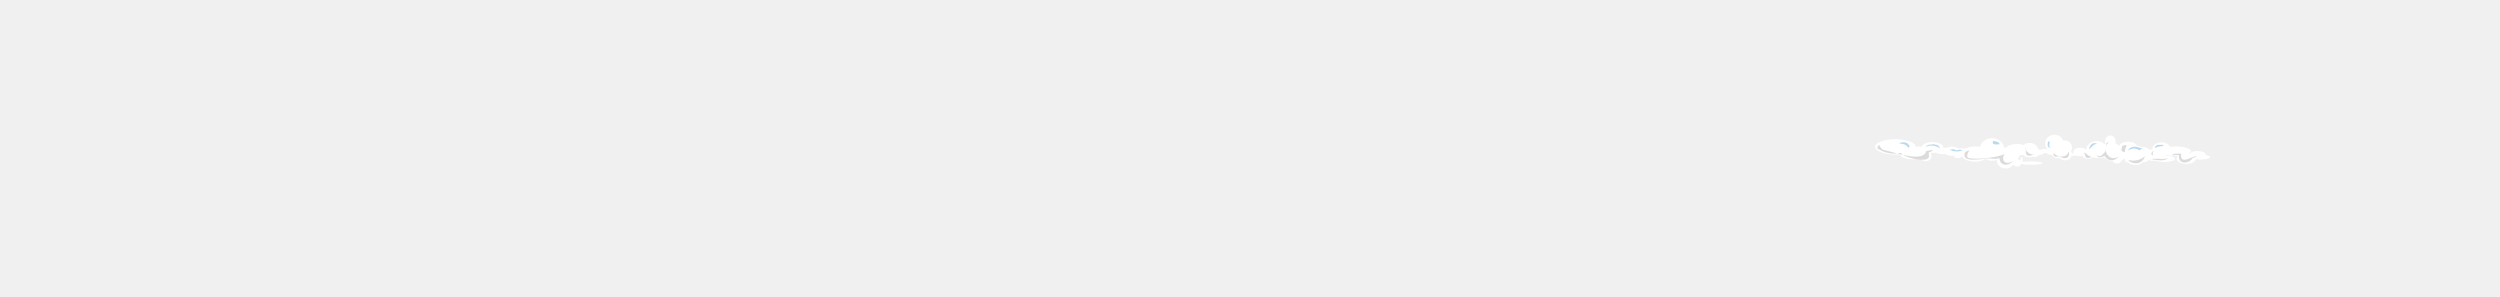
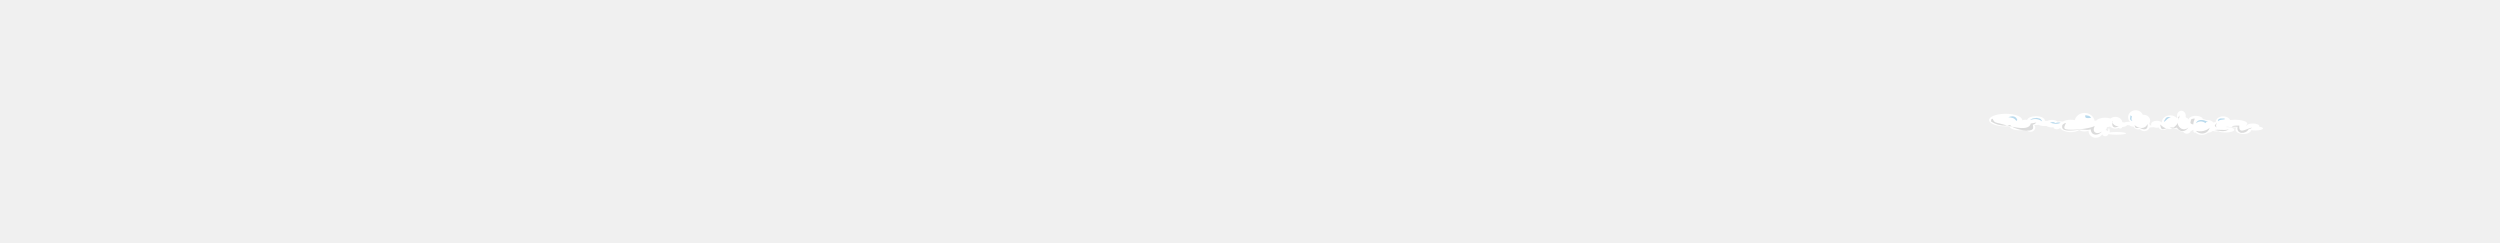
- <svg xmlns="http://www.w3.org/2000/svg" version="1.1" x="0px" y="0px" width="9111px" height="1080px" viewBox="0 0 9111 1080" enable-background="new 0 0 9111 1080" xml:space="preserve">
+ <svg xmlns="http://www.w3.org/2000/svg" version="1.1" x="0px" y="0px" width="11143px" height="1080px" viewBox="0 0 11143 1080" enable-background="new 0 0 11143 1080" xml:space="preserve">
  <g id="Cloud_1_">
    <g>
-       <path fill="#FFFFFF" d="M8037.679,564.491c0.374-0.753,0.571-1.532,0.571-2.331c0-6.492-12.949-11.754-28.918-11.754    c-13.73,0-25.224,3.89-28.182,9.105c-1.048-0.247-2.127-0.467-3.228-0.656c4.223-2.402,6.622-5.149,6.622-8.07    c0-9.422-24.971-17.062-55.771-17.062c-7.242,0-14.161,0.421-20.508,1.19c-4.563-9.535-16.777-16.358-31.131-16.358    c-18.251,0-33.049,11.035-33.049,24.647c0,0.396,0.013,0.791,0.037,1.183c-3.739,0.162-7.298,0.771-10.556,1.748    c-5.592-6.626-14.345-10.893-24.183-10.893c-2.132,0-4.216,0.201-6.224,0.582c-4.69-2.489-10.004-4.172-15.695-4.825    c-0.237-0.162-0.479-0.322-0.733-0.48c-2.259-8.053-15.485-14.235-31.466-14.235c-17.569,0-31.811,7.468-31.811,16.684    c0,0.04,0.003,0.082,0.003,0.121c-2.144-4.149-6.219-7.416-11.258-8.978c-0.697-1.285-1.498-2.47-2.391-3.532    c0.28-1.508,0.428-3.073,0.428-4.674c0-12.356-8.694-22.372-19.417-22.372c-10.722,0-19.42,10.016-19.42,22.372    c0,3.053,0.534,5.964,1.497,8.618c-1.095,0.246-2.165,0.525-3.213,0.832c-6.814-6.922-17.206-11.347-28.853-11.347    c-20.534,0-37.18,13.751-37.18,30.714c0,0.506,0.016,1.009,0.045,1.508c-4.386-4.744-12.755-7.954-22.356-7.954    c-14.145,0-25.613,6.961-25.613,15.548c0,1.748,0.476,3.431,1.352,4.998c-1.107-0.046-2.25-0.07-3.418-0.07    c-1.038,0-2.057,0.02-3.05,0.057c-0.362-2.983-1.344-5.793-2.823-8.323c2.42-3.809,3.806-8.239,3.806-12.967    c0-14.238-12.575-25.785-28.091-25.785c-1.49,0-2.956,0.11-4.384,0.314c-4.631-12.105-17.193-20.788-31.967-20.788    c-18.711,0-33.876,13.92-33.876,31.092c0,8.224,3.478,15.7,9.159,21.26c-2.759-0.502-5.87-0.784-9.159-0.784    c-6.723,0-12.691,1.179-16.465,3.003c-2.797-0.721-5.941-1.209-9.299-1.397c-1.525-13.247-14.749-23.598-30.835-23.598    c-8.44,0-16.088,2.85-21.675,7.473c-6.888-2.323-15.214-3.681-24.178-3.681c-17.801,0-33.069,5.347-39.591,12.97    c-0.567-0.052-1.141-0.079-1.721-0.079c-1.921,0-3.767,0.292-5.496,0.82c-3.341-19.793-21.989-34.945-44.493-34.945    c-21.113,0-38.828,13.337-43.699,31.33c-0.226,0.215-0.452,0.433-0.67,0.655c-5.363-1.069-11.151-1.651-17.184-1.651    c-13.574,0-25.892,2.947-34.954,7.738c-1.448,0.063-2.868,0.139-4.25,0.23c-2.678-0.736-5.625-1.143-8.72-1.143    c-3.803,0-7.382,0.614-10.514,1.699c-5.42-4.668-14.967-7.767-25.84-7.767c-8.106,0-15.474,1.724-20.945,4.532    c-3.273-0.447-6.803-0.703-10.482-0.735c0.018-0.254,0.033-0.506,0.033-0.763c0-10.889-17.757-19.716-39.662-19.716    c-19.759,0-36.142,7.185-39.159,16.586c-2.504-0.429-5.169-0.661-7.936-0.661c-5.17,0-9.994,0.809-14.068,2.209    c0.013-0.232,0.021-0.462,0.021-0.692c0-15.497-33.106-28.059-73.947-28.059c-40.839,0-73.949,12.563-73.949,28.059    s33.109,28.059,73.949,28.059c6.125,0,12.074-0.284,17.765-0.814c0,0.017,0,0.037,0,0.057c0,10.053,19.605,18.198,43.79,18.198    c11.513,0,21.987-1.847,29.804-4.866c3.229,6.877,10.68,11.693,19.357,11.693c11.636,0,21.067-8.658,21.067-19.337    c0-4.235-1.481-8.147-3.994-11.332c2.368,0.218,4.807,0.333,7.3,0.333c4.066,0,7.992-0.303,11.684-0.868    c5.729,3.259,15.747,5.42,27.15,5.42c2.795,0,5.506-0.13,8.091-0.374c5.594,3.92,14.323,6.439,24.131,6.439    c2.598,0,5.121-0.178,7.529-0.51c-0.061,0.293-0.092,0.59-0.092,0.892c0,4.396,6.474,7.96,14.459,7.96    c7.126,0,13.044-2.839,14.236-6.574c6.372,11.277,25.517,19.469,48.146,19.469c14.996,0,28.461-3.6,37.695-9.311    c6.917,3.975,15.097,6.275,23.857,6.275c6.336,0,12.362-1.201,17.829-3.369c-0.041,0.611-0.063,1.229-0.063,1.852    c0,16.335,14.426,29.576,32.223,29.576c12.219,0,22.852-6.243,28.313-15.444c2.181,5.048,7.545,8.621,13.825,8.621    c6.679,0,12.331-4.044,14.208-9.608c0.374,0.082,0.762,0.163,1.164,0.245c0.238,0.17,0.486,0.262,0.737,0.262    c0.116,0,0.229-0.021,0.34-0.057c7.789,1.419,19.916,2.332,33.538,2.332c23.499,0,42.551-2.717,42.551-6.067    c0-3.35-19.052-6.065-42.551-6.065c-11.941,0-22.731,0.7-30.46,1.829c0.195-1.607,0.302-3.379,0.302-5.243    c0-7.329-1.664-13.271-3.72-13.271c-2.05,0-3.716,5.941-3.716,13.271c0,0.405,0.007,0.805,0.017,1.2    c-2.583-3.582-6.952-5.977-11.945-6.117c4.099-3.366,6.725-8.065,6.953-13.297c5.065-0.485,9.812-1.412,14.073-2.693    c5.681,5.602,14.119,9.152,23.538,9.152c5.283,0,10.256-1.116,14.606-3.084c1.732,1.666,4.17,2.705,6.877,2.705    c4.422,0,8.138-2.771,9.196-6.525c10.437-0.559,18.872-3.992,21.168-8.463c1.523,0.131,3.116,0.201,4.751,0.201    c2.023,0,3.977-0.107,5.826-0.307c0.634,3.475,8.53,6.32,18.877,6.985c3.677,7.284,11.211,12.28,19.912,12.28    c2.728,0,5.339-0.49,7.751-1.389c4.61,5.459,11.821,8.971,19.926,8.971c11.517,0,21.229-7.089,24.238-16.771    c1.245,0.058,2.535,0.088,3.854,0.088c5.092,0,9.723-0.457,13.186-1.209c4.121,1.719,9.114,2.728,14.493,2.728    c3.026,0,5.926-0.32,8.621-0.903c1.75,6.129,9.802,10.76,19.471,10.76c7.095,0,13.319-2.492,16.823-6.242    c4.476,1.578,9.401,2.451,14.575,2.451c3.119,0,6.146-0.318,9.041-0.916c1.5,0.104,3.034,0.159,4.594,0.159    c4.887,0,9.52-0.526,13.685-1.464c1.829,2.352,4.52,4.101,7.653,4.85c5.39,5.086,13.974,8.859,24.08,10.339    c3.234,4.515,8.881,7.51,15.31,7.51c8.053,0,14.881-4.698,17.266-11.206c3.613-1.529,6.773-3.413,9.34-5.561    c0.902-0.053,1.788-0.126,2.657-0.226c0.127,0.279,0.257,0.554,0.389,0.827c-0.466,1.095-0.733,2.336-0.733,3.652    c0,4.396,2.958,7.961,6.607,7.961c0.921,0,1.794-0.226,2.589-0.633c7.34,6.476,17.536,10.491,28.809,10.491    c10.911,0,20.807-3.76,28.087-9.868c8.019-0.194,15.266-3.223,20.6-8.033c4.524,1.74,9.763,2.734,15.347,2.734    c3.213,0,6.312-0.33,9.228-0.939c6.937,3.306,18.899,5.489,32.498,5.489c21.446,0,38.831-5.431,38.831-12.133    c0-6.63-17.016-12.018-38.144-12.13c2.047-0.563,3.998-1.274,5.833-2.114c9.472,2.272,21.409,3.626,34.378,3.626    c2.937,0,5.817-0.068,8.631-0.201c-3.12,2.944-4.915,6.385-4.915,10.062c0,10.889,15.722,19.717,35.115,19.717    c17.991,0,32.819-7.597,34.872-17.389c5.303,0.925,11.629,1.463,18.422,1.463c18.708,0,33.876-4.075,33.876-9.101    C8054.774,569.014,8047.891,566.059,8037.679,564.491z" />
-       <path fill="#DBDBDB" d="M6841.011,540.282c24.459,16.964,57.877,24.125,86.527,16.751c11.814,17.737,75.416,30.387,93.295,23.02    c12.051-4.968,9.803-11.934,7.805-23.861c8.14-3.235,9.44-2.883,15.742-10.148c-6.604,0.92-16.824,3.389-24.813,4.527    c-8.284,41.751-109.222,6.904-139.089-0.41c-17.036-4.172-23.871-3.15-30.756-20.946c-11.181,3.631-6.434,8.046-5.382,15.565" />
-       <path fill="#DBDBDB" d="M7161.623,554.896c-17.798,43.439,67.902,21.199,89.086,22.608c13.657,0.908,22.371,3.317,36.047-1.136    c2,29.791,33.031,30.204,50.033,10.176c-23.846,15.436-46.22,2.965-32.171-24.729c-26.441,12.881-100.725,20.4-128.522,14.541    c-14.291-3.012-3.147-21.61,0.943-27.974c-12.77,0.95-15.286,8.198-22.072,16.631" />
-       <path fill="#DBDBDB" d="M7384.608,541.406c-7.178,24.025,6.393,33.646,27.646,20.41c-18.547,3.518-28.829-13.084-30.974-19.285" />
-       <path fill="#DBDBDB" d="M7506.639,570.637c20.362,11.408,37.499,6.426,33.282-18.148c-11.237,26.046-40.796,20.545-57.742,4.993    C7486.104,578.609,7493.83,568.017,7506.639,570.637" />
-       <path fill="#DBDBDB" d="M7596.499,557.146c3.803,16.055,4.167,24.327,26.726,14.556c-14.549-3.246-20.877-12.916-26.726-16.805" />
-       <path fill="#DBDBDB" d="M7657.514,568.387c4.505-7.678,14.174-9.229,15.809-21.243c4.342,25.467,28.083,38.712,48.857,21.5    c0.298-0.312,0.597-0.622,0.896-0.933c-0.299,0.32-0.604,0.631-0.919,0.933c-14.181,20.485-38.414,22.017-51.551-0.09    c-19.592,5.975-22.769,7.106-36.163-6.8c10.1,10.877,17.096,4.751,27.509,6.633" />
-       <path fill="#DBDBDB" d="M7734.061,532.413c-0.364,10.658-10.698,17.558,9.624,22.51c1.524-13.489,1.646-13.161,7.176-25.94    c-7.147-1.484-13.584,1.298-20.128,5.678" />
-       <path fill="#DBDBDB" d="M7757.357,585.25c21.177,17.7,51.436,11.636,59.745-15.621c-16.83,13.873-38.514,19.063-59.572,13.543    c0.674,6.453,4.235,4.264,8.704,7.7" />
-       <path fill="#DBDBDB" d="M7838.343,579.63c20.341,2.522,45.183,11.259,63.955-3.427c-23.915,7.618-44.079-2.014-67.283,4.551" />
-       <path fill="#DBDBDB" d="M7919.328,565.015c7.099-0.687,14.806-0.03,21.828,0.228c-6.094,32.937,34.854,35.011,49.363,11.155    c6.371-3.406,8.386-1.05,15.205-7.808c-22.579,2.932-61.074,33.804-56.609-8.771c-6.732-0.125-21.917-0.17-28.729,1.77    c-6.926,5.29,2.519,6.192,2.272,6.799" />
-       <path fill="#DBDBDB" d="M7848.329,549.276c-2.48,7.479-5.743,11.427-0.084,18.883c-17.043-9.247-3.406-11.946,1.193-22.255" />
-       <path fill="#DBDBDB" d="M7679.702,524.543c-2.583,1.176-2.988,9.253-3.027,11.095c-0.541-17.651-2.953-8.991,8.46-22.108    c-2.267,2.53-5.166,8.424-3.212,12.139" />
-       <path fill="#B9DAED" d="M7470.029,517.798c0.348,7.174-5.943,12.625,3.215,22.286c-17.494-6.444-8.66-13.768-9.871-25.659" />
-       <path fill="#B9DAED" d="M7615.359,542.531c10.257-7.674,13.326-17.282,28.754-18.862c-20.898-6.366-22.771,3.219-30.974,16.613" />
-       <path fill="#B9DAED" d="M7810.609,542.531c-5.92,0.832-9.518-0.127-12.176,6.325c-14.148-10.069-27.995-10.171-43.068,0.304    c8.841-19.008,30.969-16.817,49.698-7.754" />
-       <path fill="#B9DAED" d="M7884.938,531.288c-10.807,3.372-21.229,0.525-30.896,8.825c0.039-0.145-0.22-5.446-0.247-5.452    c9.796-10.574,16.556-5.359,28.923-6.746" />
-       <path fill="#B9DAED" d="M6919.773,522.295c14.063,2.439,25.017,1.482,35.474,16.751c0.021-0.09,3.905-4.784,4.243-4.609    c-5.878-16.211-19.272-18.729-36.389-13.267" />
-       <path fill="#B9DAED" d="M7040.698,524.543c13.247,3.788,23.388,0.103,29.756,16.747c-16.537-12.369-35.562-13.646-54.05-5.648    c10.056-10.727,20.562-8.406,33.166-9.974" />
-       <path fill="#B9DAED" d="M7105.041,545.904c9.692-0.873,15.336-5.033,23.244,2.408c12.206-2.473,12.724-3.742,24.566-1.285    C7137.078,555.131,7119.471,552.252,7105.041,545.904" />
-       <path fill="#B9DAED" d="M7263.684,512.177c-4.938,13.388,2.255,16.014,24.233,13.513c-5.08-11.407-13.872-9.877-25.345-12.389" />
+       <path fill="#FFFFFF" d="M10069.679,564.491c0.374-0.753,0.571-1.532,0.571-2.331c0-6.492-12.949-11.754-28.919-11.754    c-13.73,0-25.224,3.89-28.182,9.105c-1.048-0.247-2.128-0.467-3.228-0.656c4.223-2.402,6.622-5.149,6.622-8.07    c0-9.422-24.971-17.062-55.771-17.062c-7.242,0-14.161,0.421-20.508,1.19c-4.564-9.535-16.777-16.358-31.132-16.358    c-18.251,0-33.05,11.035-33.05,24.647c0,0.396,0.014,0.791,0.037,1.183c-3.738,0.162-7.297,0.771-10.556,1.748    c-5.592-6.626-14.345-10.893-24.183-10.893c-2.133,0-4.216,0.201-6.224,0.582c-4.69-2.489-10.005-4.172-15.695-4.825    c-0.237-0.162-0.479-0.322-0.733-0.48c-2.258-8.053-15.484-14.235-31.466-14.235c-17.569,0-31.811,7.468-31.811,16.684    c0,0.04,0.003,0.082,0.003,0.121c-2.144-4.149-6.219-7.416-11.258-8.978c-0.697-1.285-1.498-2.47-2.391-3.532    c0.279-1.508,0.428-3.073,0.428-4.674c0-12.356-8.694-22.372-19.417-22.372c-10.722,0-19.42,10.016-19.42,22.372    c0,3.053,0.534,5.964,1.497,8.618c-1.096,0.246-2.164,0.525-3.213,0.832c-6.814-6.922-17.206-11.347-28.854-11.347    c-20.533,0-37.18,13.751-37.18,30.714c0,0.506,0.017,1.009,0.046,1.508c-4.386-4.744-12.755-7.954-22.356-7.954    c-14.145,0-25.612,6.961-25.612,15.548c0,1.748,0.476,3.431,1.353,4.998c-1.107-0.046-2.251-0.07-3.418-0.07    c-1.039,0-2.058,0.02-3.051,0.057c-0.361-2.983-1.344-5.793-2.822-8.323c2.42-3.809,3.806-8.239,3.806-12.967    c0-14.238-12.575-25.785-28.091-25.785c-1.49,0-2.956,0.11-4.385,0.314c-4.631-12.105-17.193-20.788-31.967-20.788    c-18.711,0-33.876,13.92-33.876,31.092c0,8.224,3.478,15.7,9.159,21.26c-2.76-0.502-5.869-0.784-9.159-0.784    c-6.723,0-12.691,1.179-16.465,3.003c-2.797-0.721-5.941-1.209-9.299-1.397c-1.525-13.247-14.749-23.598-30.835-23.598    c-8.441,0-16.088,2.85-21.676,7.473c-6.889-2.323-15.214-3.681-24.178-3.681c-17.801,0-33.068,5.347-39.592,12.97    c-0.566-0.052-1.141-0.079-1.721-0.079c-1.921,0-3.767,0.292-5.496,0.82c-3.341-19.793-21.988-34.945-44.492-34.945    c-21.113,0-38.828,13.337-43.699,31.33c-0.227,0.215-0.453,0.433-0.67,0.655c-5.363-1.069-11.151-1.651-17.184-1.651    c-13.574,0-25.893,2.947-34.954,7.738c-1.448,0.063-2.868,0.139-4.249,0.23c-2.678-0.736-5.626-1.143-8.721-1.143    c-3.803,0-7.383,0.614-10.514,1.699c-5.42-4.668-14.967-7.767-25.84-7.767c-8.106,0-15.475,1.724-20.945,4.532    c-3.273-0.447-6.804-0.703-10.482-0.735c0.018-0.254,0.033-0.506,0.033-0.763c0-10.889-17.758-19.716-39.662-19.716    c-19.76,0-36.142,7.185-39.159,16.586c-2.505-0.429-5.169-0.661-7.936-0.661c-5.171,0-9.993,0.809-14.068,2.209    c0.013-0.232,0.021-0.462,0.021-0.692c0-15.497-33.106-28.059-73.947-28.059c-40.839,0-73.948,12.563-73.948,28.059    s33.109,28.059,73.948,28.059c6.125,0,12.074-0.284,17.765-0.814c0,0.017,0,0.037,0,0.057c0,10.053,19.605,18.198,43.79,18.198    c11.513,0,21.987-1.847,29.804-4.866c3.229,6.877,10.68,11.693,19.357,11.693c11.636,0,21.067-8.658,21.067-19.337    c0-4.235-1.481-8.147-3.994-11.332c2.368,0.218,4.807,0.333,7.3,0.333c4.066,0,7.992-0.303,11.684-0.868    c5.729,3.259,15.748,5.42,27.15,5.42c2.795,0,5.506-0.13,8.092-0.374c5.594,3.92,14.322,6.439,24.131,6.439    c2.598,0,5.12-0.178,7.528-0.51c-0.061,0.293-0.093,0.59-0.093,0.892c0,4.396,6.475,7.96,14.46,7.96    c7.126,0,13.044-2.839,14.235-6.574c6.372,11.277,25.518,19.469,48.146,19.469c14.996,0,28.461-3.6,37.695-9.311    c6.916,3.975,15.097,6.275,23.857,6.275c6.336,0,12.361-1.201,17.828-3.369c-0.041,0.611-0.063,1.229-0.063,1.852    c0,16.335,14.426,29.576,32.223,29.576c12.219,0,22.852-6.243,28.313-15.444c2.181,5.048,7.546,8.621,13.825,8.621    c6.679,0,12.33-4.044,14.207-9.608c0.374,0.082,0.763,0.163,1.164,0.245c0.238,0.17,0.486,0.262,0.737,0.262    c0.116,0,0.229-0.021,0.34-0.057c7.789,1.419,19.915,2.332,33.538,2.332c23.498,0,42.551-2.717,42.551-6.067    c0-3.35-19.053-6.065-42.551-6.065c-11.941,0-22.731,0.7-30.46,1.829c0.195-1.607,0.302-3.379,0.302-5.243    c0-7.329-1.664-13.271-3.72-13.271c-2.05,0-3.716,5.941-3.716,13.271c0,0.405,0.006,0.805,0.016,1.2    c-2.582-3.582-6.951-5.977-11.944-6.117c4.099-3.366,6.725-8.065,6.952-13.297c5.065-0.485,9.813-1.412,14.073-2.693    c5.681,5.602,14.118,9.152,23.538,9.152c5.283,0,10.256-1.116,14.605-3.084c1.732,1.666,4.17,2.705,6.877,2.705    c4.422,0,8.139-2.771,9.197-6.525c10.436-0.559,18.871-3.992,21.168-8.463c1.522,0.131,3.115,0.201,4.751,0.201    c2.023,0,3.978-0.107,5.826-0.307c0.634,3.475,8.53,6.32,18.877,6.985c3.677,7.284,11.211,12.28,19.912,12.28    c2.728,0,5.339-0.49,7.751-1.389c4.61,5.459,11.821,8.971,19.927,8.971c11.517,0,21.229-7.089,24.237-16.771    c1.246,0.058,2.535,0.088,3.855,0.088c5.092,0,9.723-0.457,13.186-1.209c4.121,1.719,9.113,2.728,14.492,2.728    c3.026,0,5.927-0.32,8.621-0.903c1.75,6.129,9.803,10.76,19.472,10.76c7.095,0,13.319-2.492,16.823-6.242    c4.475,1.578,9.4,2.451,14.574,2.451c3.119,0,6.146-0.318,9.041-0.916c1.5,0.104,3.033,0.159,4.594,0.159    c4.887,0,9.52-0.526,13.685-1.464c1.829,2.352,4.52,4.101,7.653,4.85c5.39,5.086,13.974,8.859,24.08,10.339    c3.233,4.515,8.881,7.51,15.309,7.51c8.053,0,14.881-4.698,17.267-11.206c3.613-1.529,6.773-3.413,9.34-5.561    c0.901-0.053,1.788-0.126,2.657-0.226c0.127,0.279,0.256,0.554,0.389,0.827c-0.467,1.095-0.733,2.336-0.733,3.652    c0,4.396,2.958,7.961,6.607,7.961c0.921,0,1.794-0.226,2.589-0.633c7.34,6.476,17.536,10.491,28.809,10.491    c10.911,0,20.808-3.76,28.088-9.868c8.019-0.194,15.266-3.223,20.6-8.033c4.524,1.74,9.764,2.734,15.348,2.734    c3.213,0,6.312-0.33,9.227-0.939c6.938,3.306,18.899,5.489,32.498,5.489c21.446,0,38.831-5.431,38.831-12.133    c0-6.63-17.017-12.018-38.144-12.13c2.047-0.563,3.998-1.274,5.832-2.114c9.473,2.272,21.409,3.626,34.379,3.626    c2.937,0,5.817-0.068,8.631-0.201c-3.12,2.944-4.914,6.385-4.914,10.062c0,10.889,15.722,19.717,35.114,19.717    c17.991,0,32.819-7.597,34.872-17.389c5.303,0.925,11.629,1.463,18.422,1.463c18.707,0,33.876-4.075,33.876-9.101    C10086.774,569.014,10079.891,566.059,10069.679,564.491z" />
+       <path fill="#DBDBDB" d="M8873.012,540.282c24.459,16.964,57.877,24.125,86.526,16.751c11.814,17.737,75.416,30.387,93.295,23.02    c12.052-4.968,9.803-11.934,7.806-23.861c8.14-3.235,9.439-2.883,15.741-10.148c-6.604,0.92-16.823,3.389-24.813,4.527    c-8.283,41.751-109.222,6.904-139.089-0.41c-17.036-4.172-23.87-3.15-30.756-20.946c-11.181,3.631-6.435,8.046-5.382,15.565" />
+       <path fill="#DBDBDB" d="M9193.623,554.896c-17.799,43.439,67.901,21.199,89.086,22.608c13.656,0.908,22.371,3.317,36.047-1.136    c2,29.791,33.031,30.204,50.033,10.176c-23.847,15.436-46.221,2.965-32.172-24.729c-26.441,12.881-100.725,20.4-128.521,14.541    c-14.291-3.012-3.148-21.61,0.942-27.974c-12.771,0.95-15.286,8.198-22.071,16.631" />
+       <path fill="#DBDBDB" d="M9416.607,541.406c-7.178,24.025,6.394,33.646,27.646,20.41c-18.547,3.518-28.829-13.084-30.975-19.285" />
+       <path fill="#DBDBDB" d="M9538.639,570.637c20.362,11.408,37.499,6.426,33.281-18.148c-11.236,26.046-40.795,20.545-57.741,4.993    C9518.104,578.609,9525.83,568.017,9538.639,570.637" />
+       <path fill="#DBDBDB" d="M9628.499,557.146c3.803,16.055,4.167,24.327,26.726,14.556c-14.549-3.246-20.877-12.916-26.726-16.805" />
+       <path fill="#DBDBDB" d="M9689.514,568.387c4.505-7.678,14.174-9.229,15.809-21.243c4.342,25.467,28.083,38.712,48.857,21.5    c0.298-0.312,0.597-0.622,0.896-0.933c-0.299,0.32-0.604,0.631-0.919,0.933c-14.182,20.485-38.414,22.017-51.551-0.09    c-19.592,5.975-22.77,7.106-36.163-6.8c10.1,10.877,17.097,4.751,27.509,6.633" />
+       <path fill="#DBDBDB" d="M9766.061,532.413c-0.363,10.658-10.697,17.558,9.624,22.51c1.524-13.489,1.646-13.161,7.177-25.94    c-7.147-1.484-13.585,1.298-20.129,5.678" />
+       <path fill="#DBDBDB" d="M9789.357,585.25c21.177,17.7,51.436,11.636,59.744-15.621c-16.829,13.873-38.514,19.063-59.571,13.543    c0.675,6.453,4.235,4.264,8.704,7.7" />
+       <path fill="#DBDBDB" d="M9870.344,579.63c20.34,2.522,45.183,11.259,63.954-3.427c-23.915,7.618-44.079-2.014-67.283,4.551" />
+       <path fill="#DBDBDB" d="M9951.328,565.015c7.099-0.687,14.807-0.03,21.828,0.228c-6.094,32.937,34.854,35.011,49.363,11.155    c6.37-3.406,8.385-1.05,15.204-7.808c-22.579,2.932-61.073,33.804-56.609-8.771c-6.732-0.125-21.917-0.17-28.729,1.77    c-6.926,5.29,2.519,6.192,2.271,6.799" />
+       <path fill="#DBDBDB" d="M9880.329,549.276c-2.479,7.479-5.743,11.427-0.085,18.883c-17.043-9.247-3.405-11.946,1.193-22.255" />
+       <path fill="#DBDBDB" d="M9711.702,524.543c-2.583,1.176-2.988,9.253-3.027,11.095c-0.541-17.651-2.952-8.991,8.46-22.108    c-2.267,2.53-5.166,8.424-3.213,12.139" />
+       <path fill="#B9DAED" d="M9502.029,517.798c0.348,7.174-5.943,12.625,3.215,22.286c-17.494-6.444-8.66-13.768-9.871-25.659" />
+       <path fill="#B9DAED" d="M9647.359,542.531c10.258-7.674,13.326-17.282,28.754-18.862c-20.898-6.366-22.771,3.219-30.975,16.613" />
+       <path fill="#B9DAED" d="M9842.609,542.531c-5.92,0.832-9.518-0.127-12.176,6.325c-14.148-10.069-27.996-10.171-43.068,0.304    c8.841-19.008,30.969-16.817,49.698-7.754" />
+       <path fill="#B9DAED" d="M9916.938,531.288c-10.807,3.372-21.229,0.525-30.896,8.825c0.039-0.145-0.22-5.446-0.247-5.452    c9.796-10.574,16.556-5.359,28.923-6.746" />
+       <path fill="#B9DAED" d="M8951.773,522.295c14.063,2.439,25.017,1.482,35.474,16.751c0.021-0.09,3.905-4.784,4.243-4.609    c-5.878-16.211-19.271-18.729-36.389-13.267" />
+       <path fill="#B9DAED" d="M9072.698,524.543c13.247,3.788,23.388,0.103,29.757,16.747c-16.537-12.369-35.563-13.646-54.051-5.648    c10.057-10.727,20.563-8.406,33.166-9.974" />
+       <path fill="#B9DAED" d="M9137.041,545.904c9.691-0.873,15.336-5.033,23.243,2.408c12.206-2.473,12.724-3.742,24.565-1.285    C9169.078,555.131,9151.471,552.252,9137.041,545.904" />
+       <path fill="#B9DAED" d="M9295.684,512.177c-4.938,13.388,2.256,16.014,24.232,13.513c-5.08-11.407-13.871-9.877-25.344-12.389" />
    </g>
  </g>
</svg>
